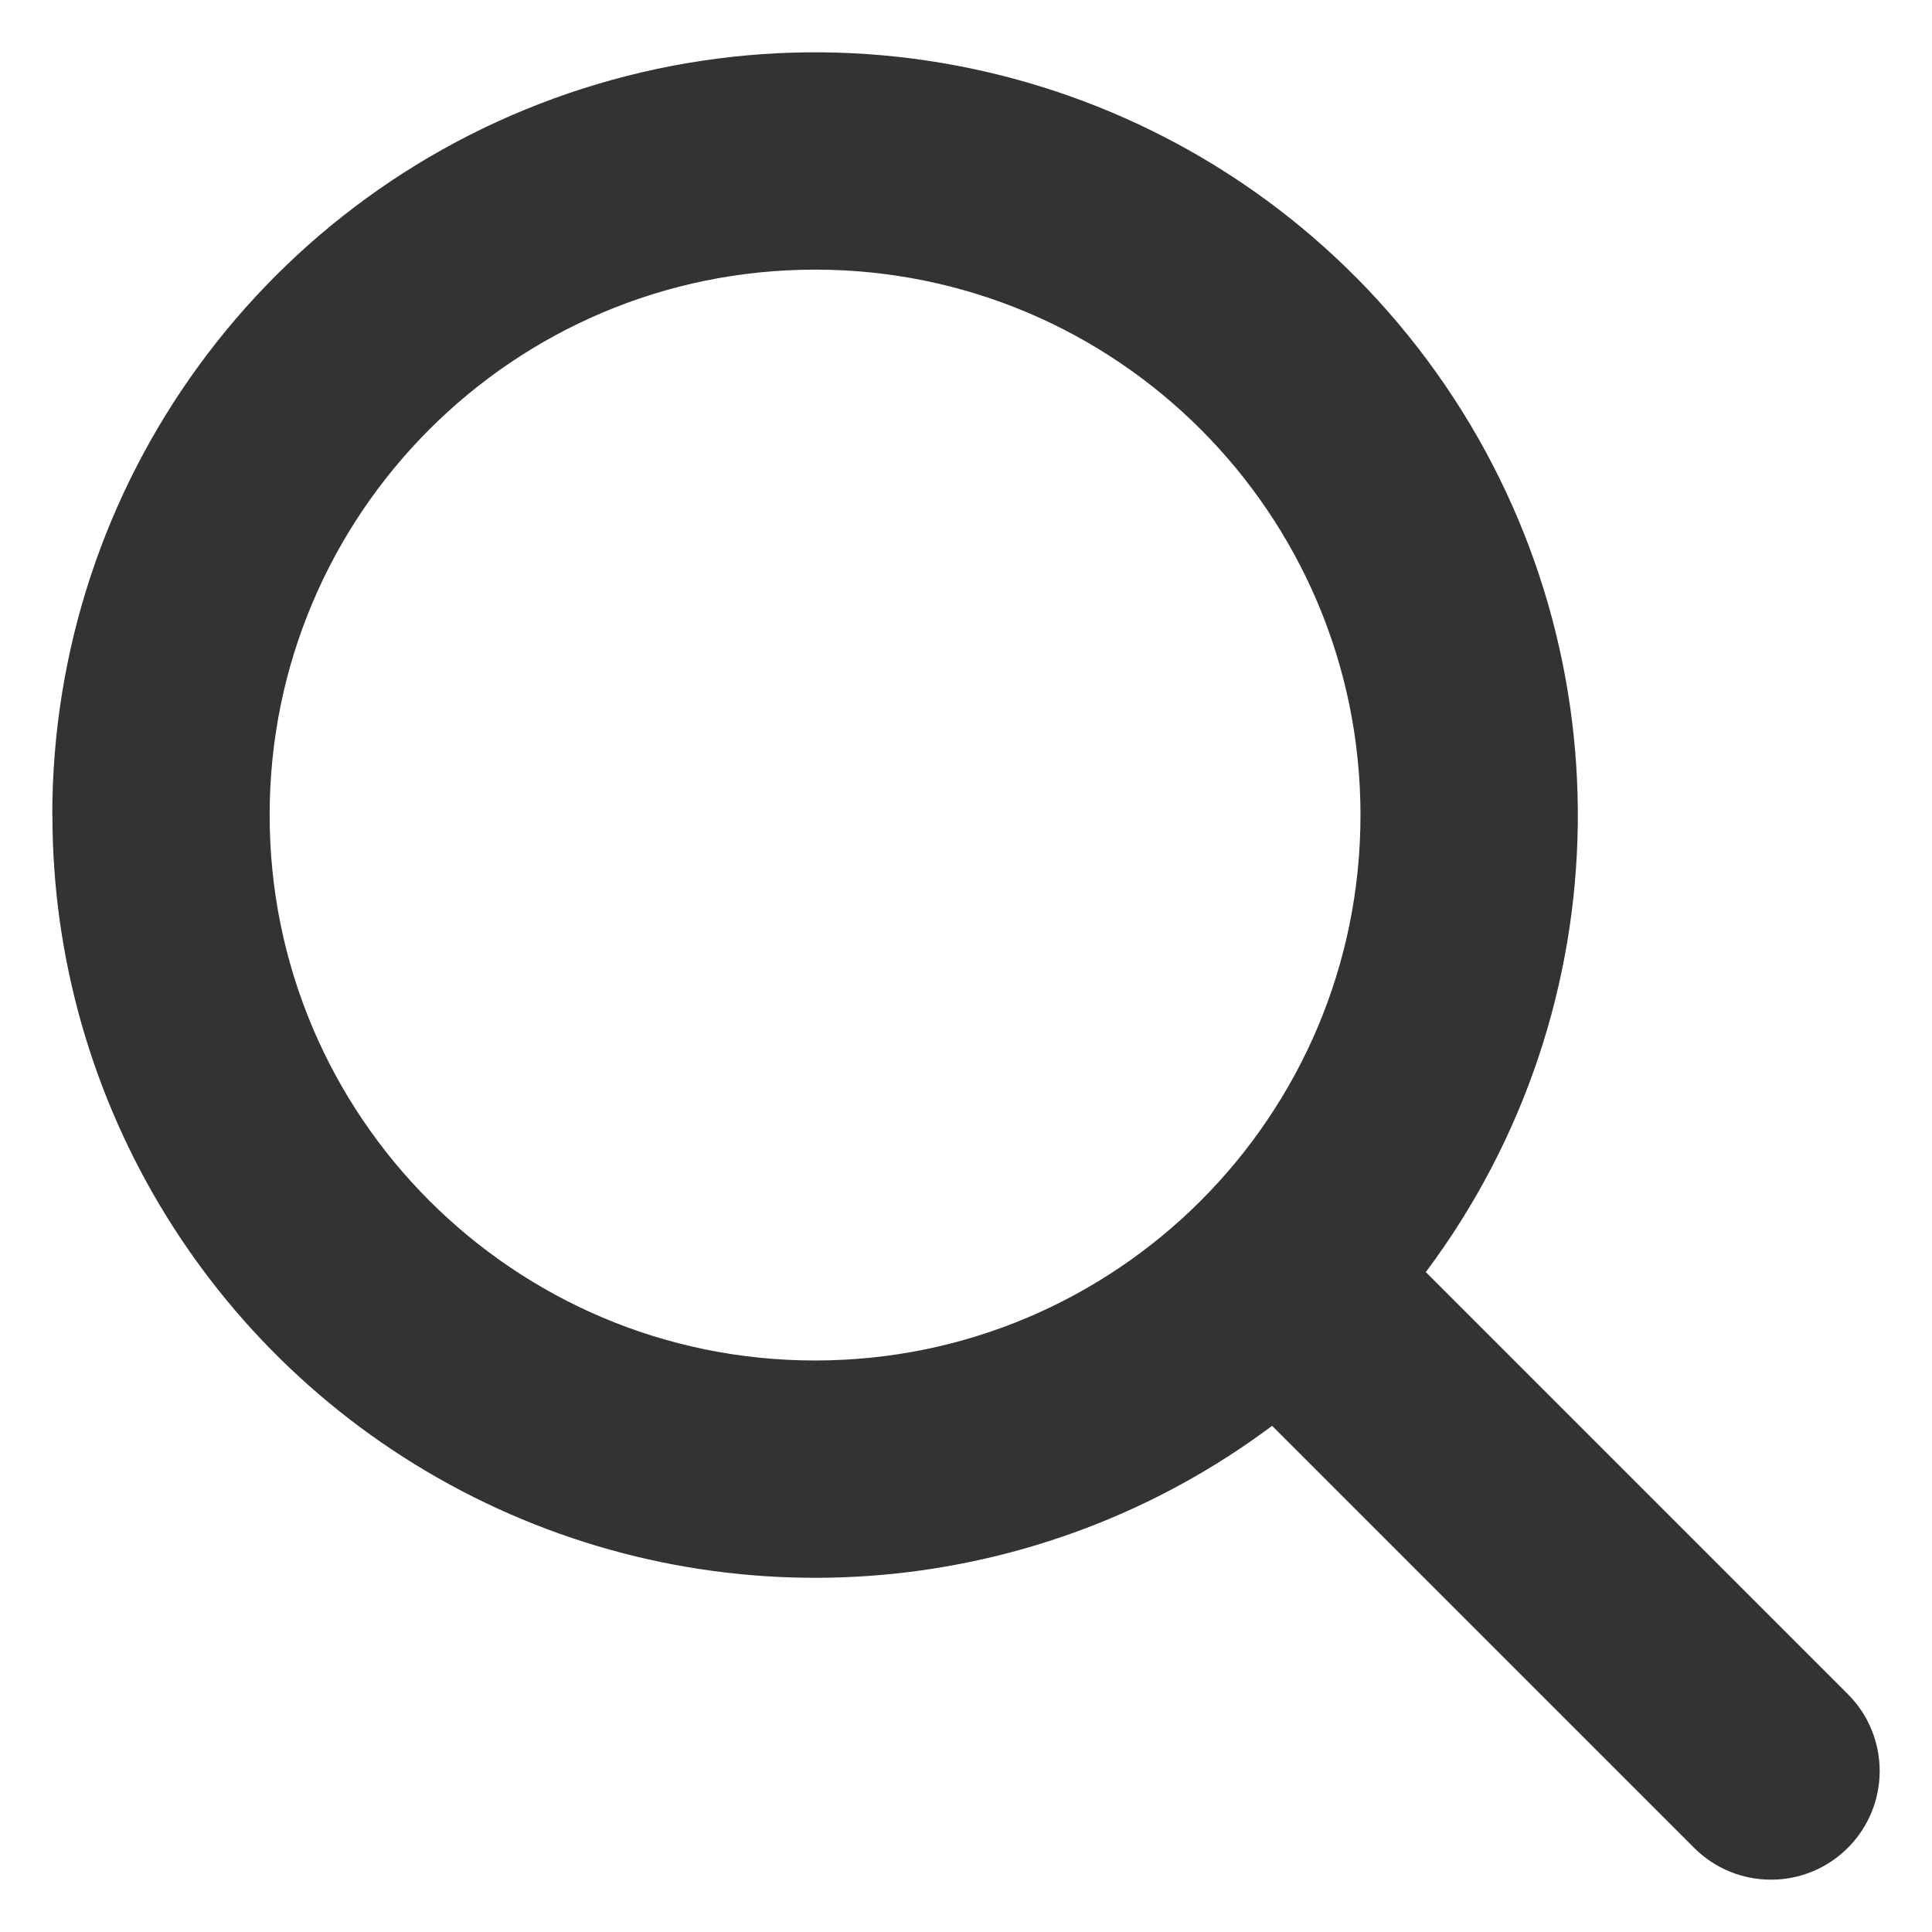
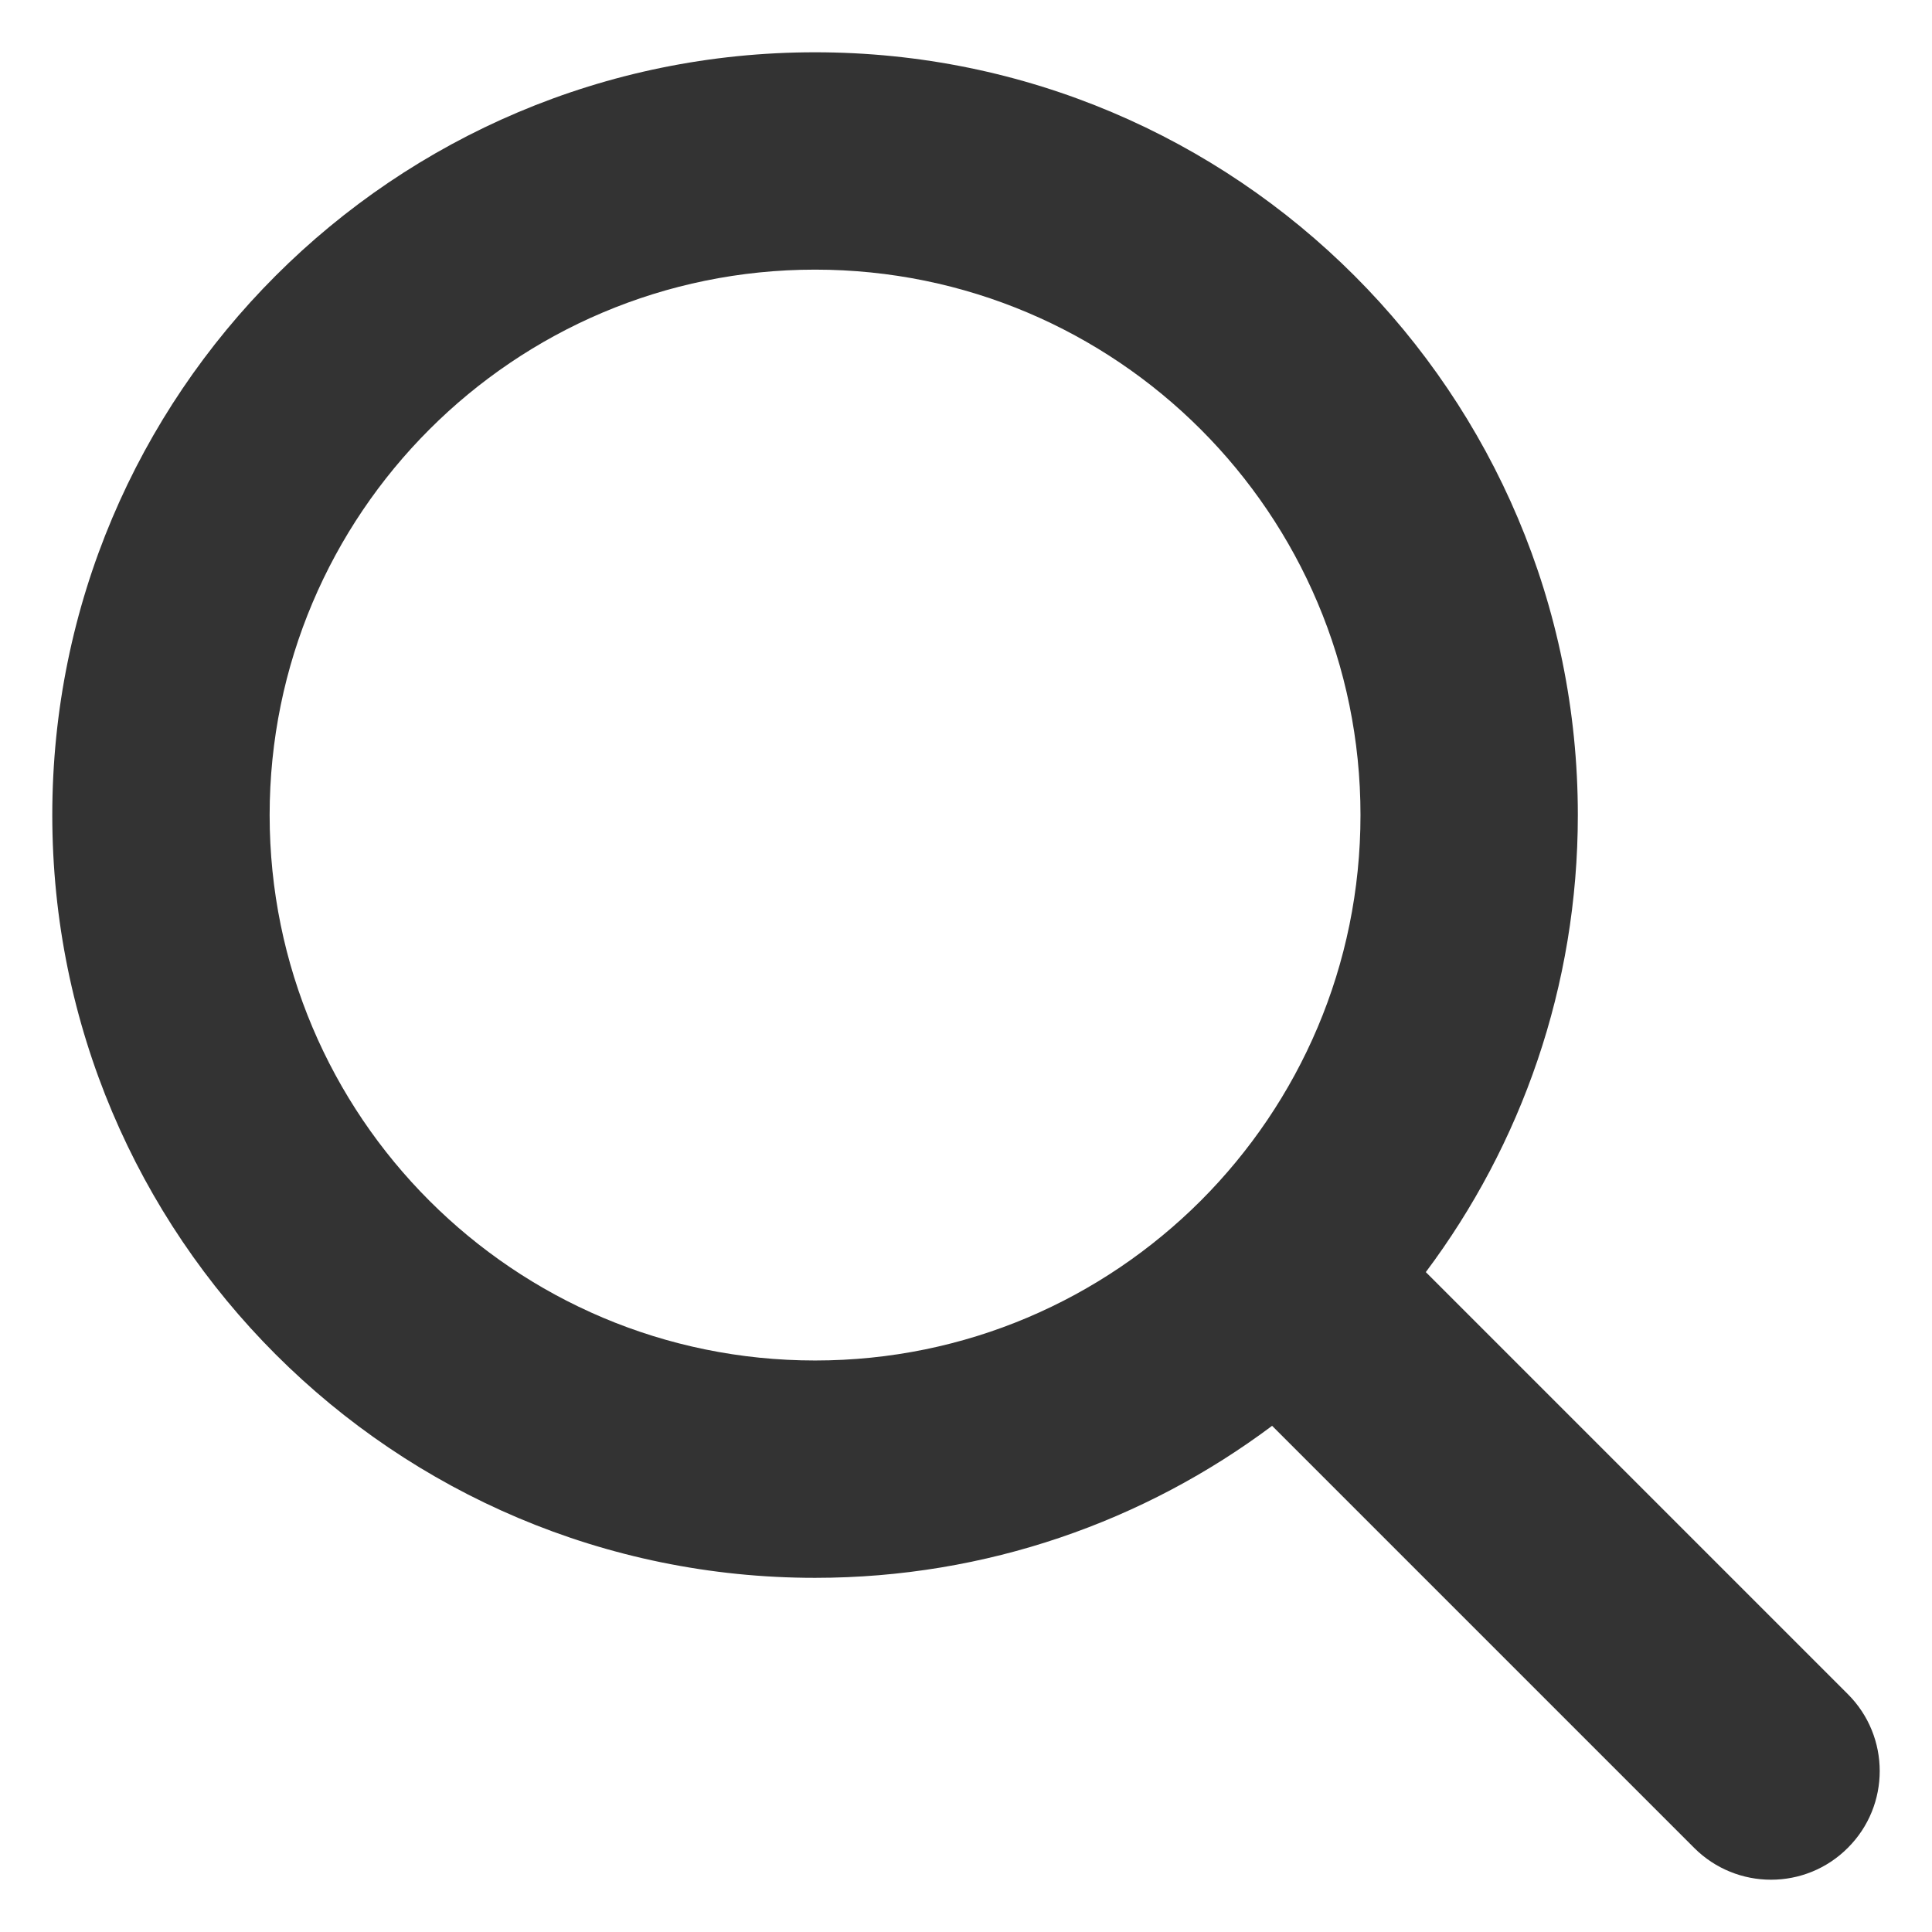
- <svg xmlns="http://www.w3.org/2000/svg" width="16" height="16" fill="none">
-   <path fill-rule="evenodd" clip-rule="evenodd" d="M6.75 2.233a4.517 4.517 0 100 9.034 4.517 4.517 0 000-9.034zM.433 6.75a6.317 6.317 0 1111.375 3.785l3.495 3.495a.9.9 0 01-1.273 1.273l-3.495-3.495A6.317 6.317 0 01.434 6.75z" fill="#333" />
+ <svg xmlns="http://www.w3.org/2000/svg" width="16" height="16" viewBox="0 0 16 16" fill="none">
+   <path fill-rule="evenodd" clip-rule="evenodd" d="M6.75 2.233C4.256 2.233 2.233 4.256 2.233 6.75C2.233 9.245 4.256 11.267 6.75 11.267C7.998 11.267 9.125 10.762 9.944 9.944C10.762 9.125 11.267 7.998 11.267 6.75C11.267 4.256 9.245 2.233 6.75 2.233ZM0.433 6.75C0.433 3.261 3.261 0.433 6.75 0.433C10.239 0.433 13.067 3.261 13.067 6.75C13.067 8.169 12.598 9.48 11.808 10.535L15.303 14.03C15.655 14.382 15.655 14.952 15.303 15.303C14.952 15.655 14.382 15.655 14.03 15.303L10.535 11.808C9.48 12.598 8.169 13.067 6.75 13.067C3.261 13.067 0.433 10.239 0.433 6.75Z" fill="#333333" />
</svg>
